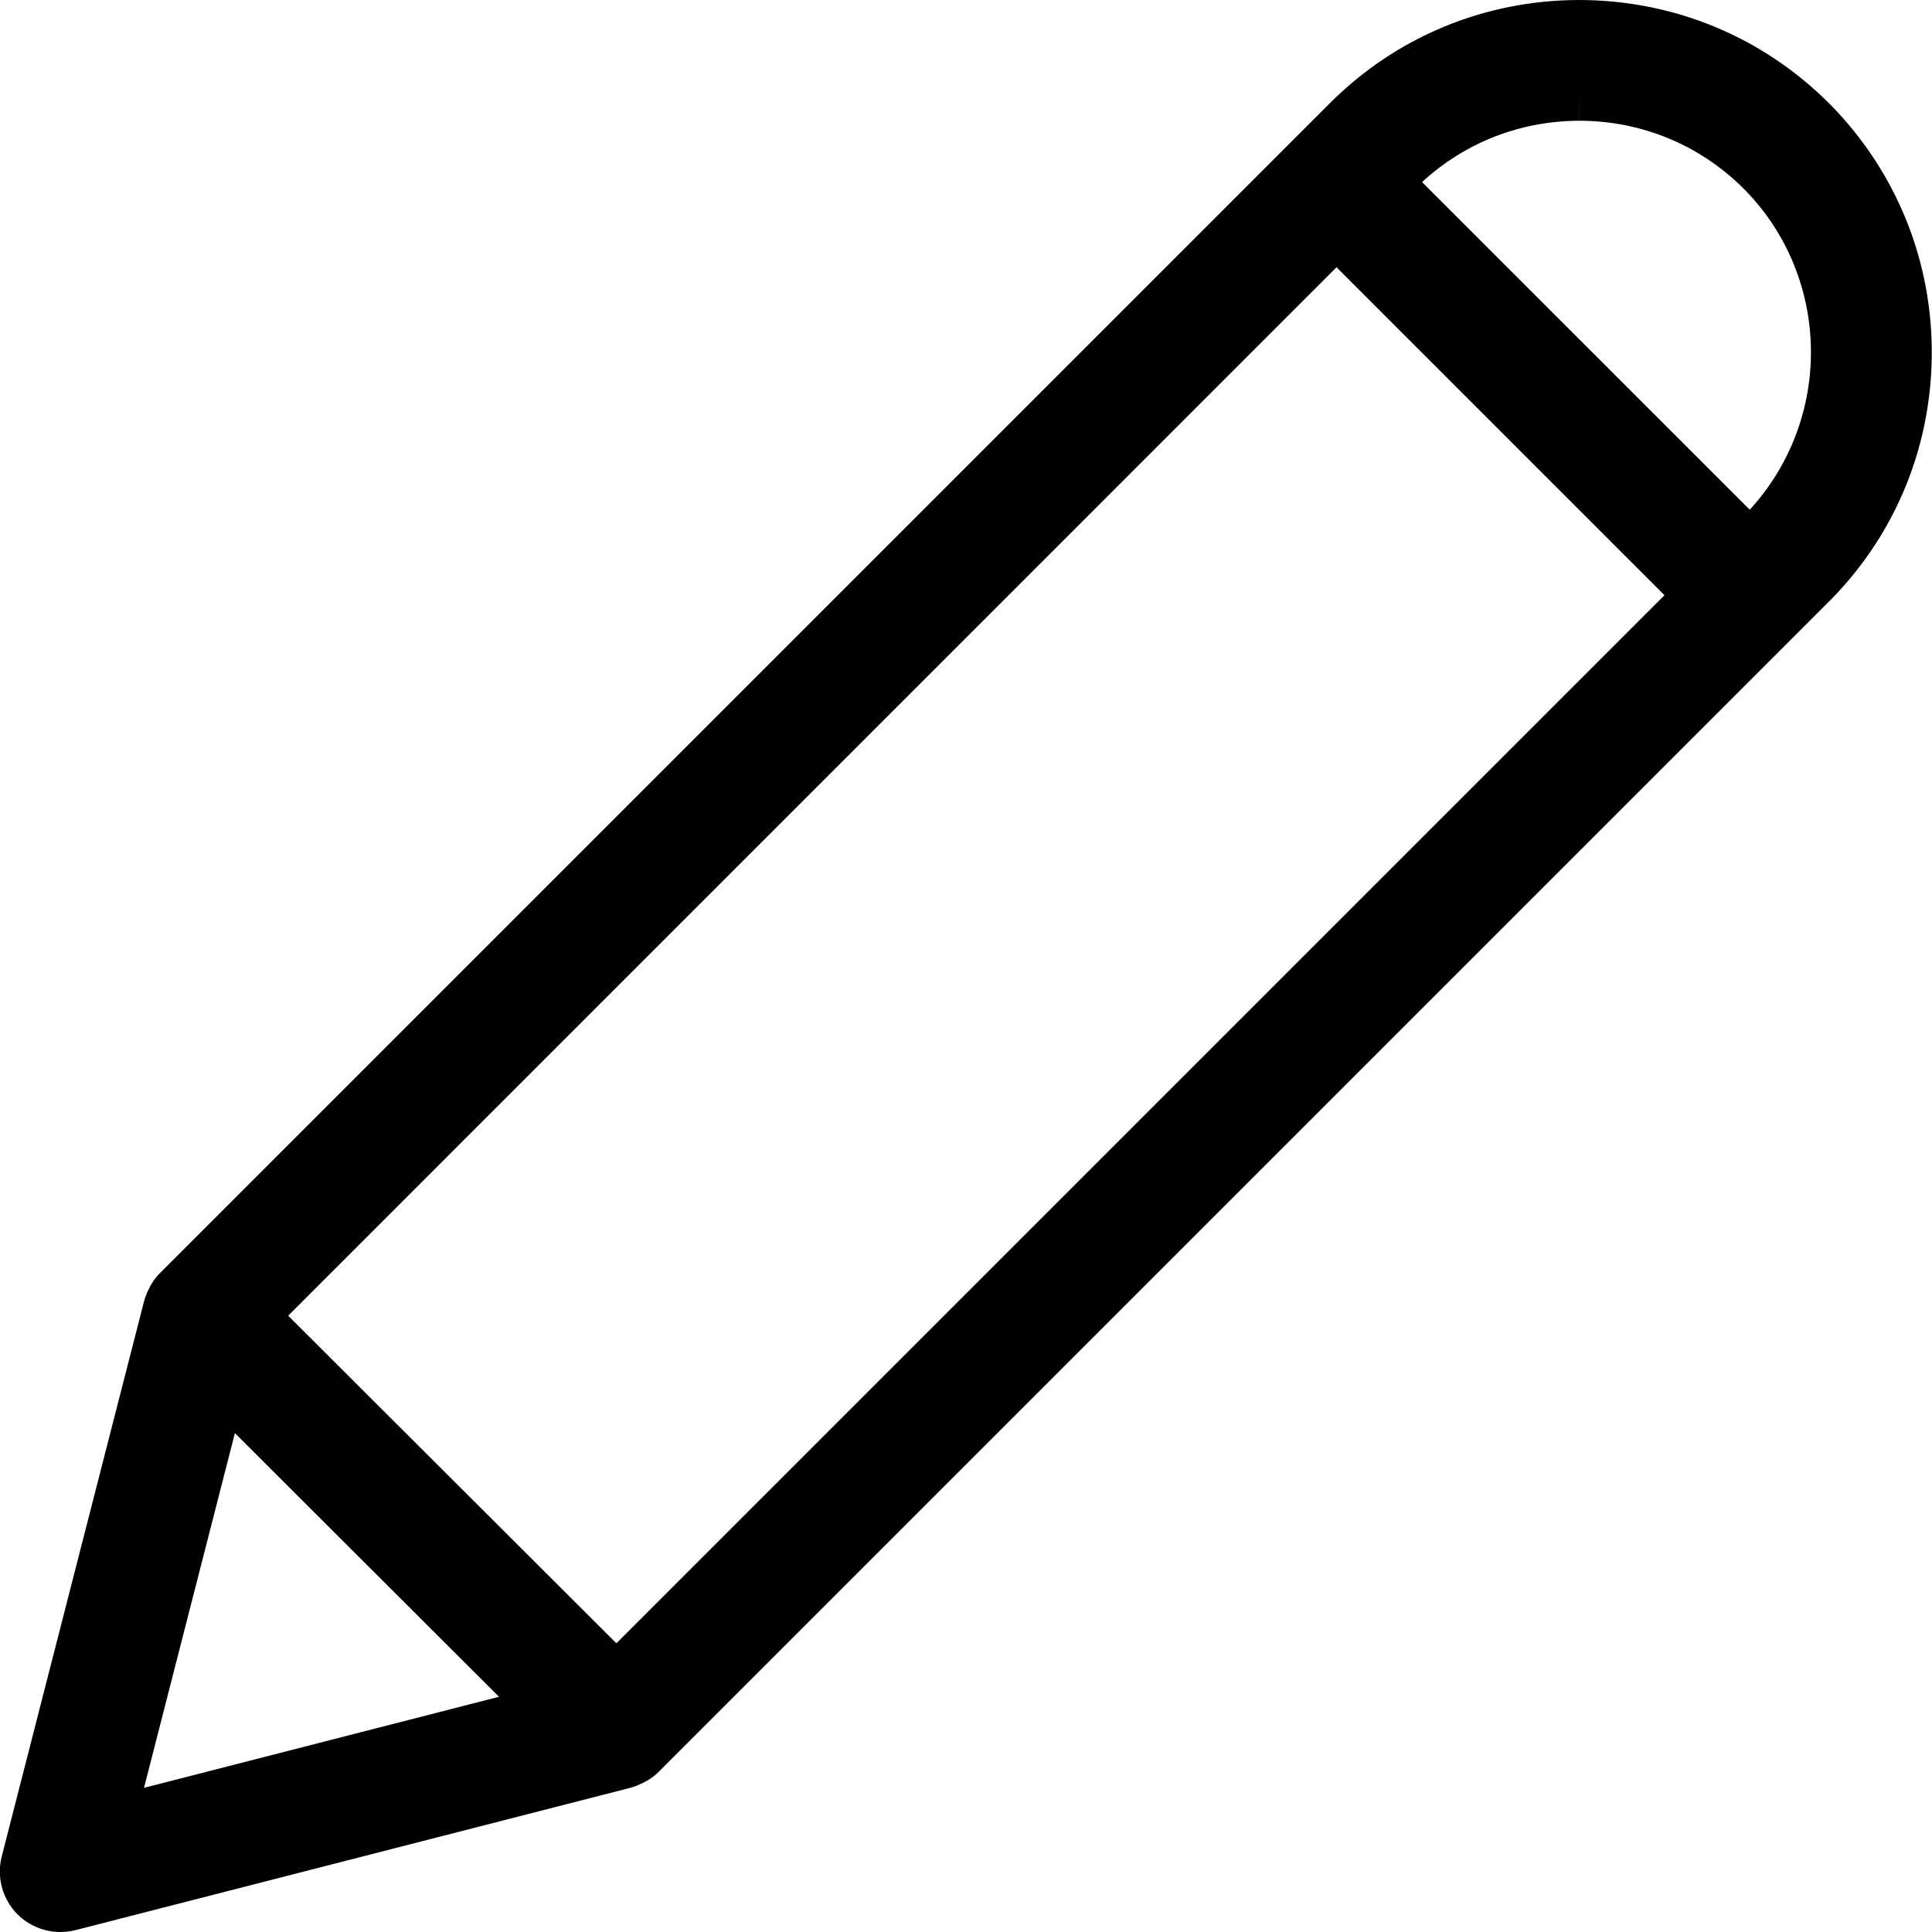
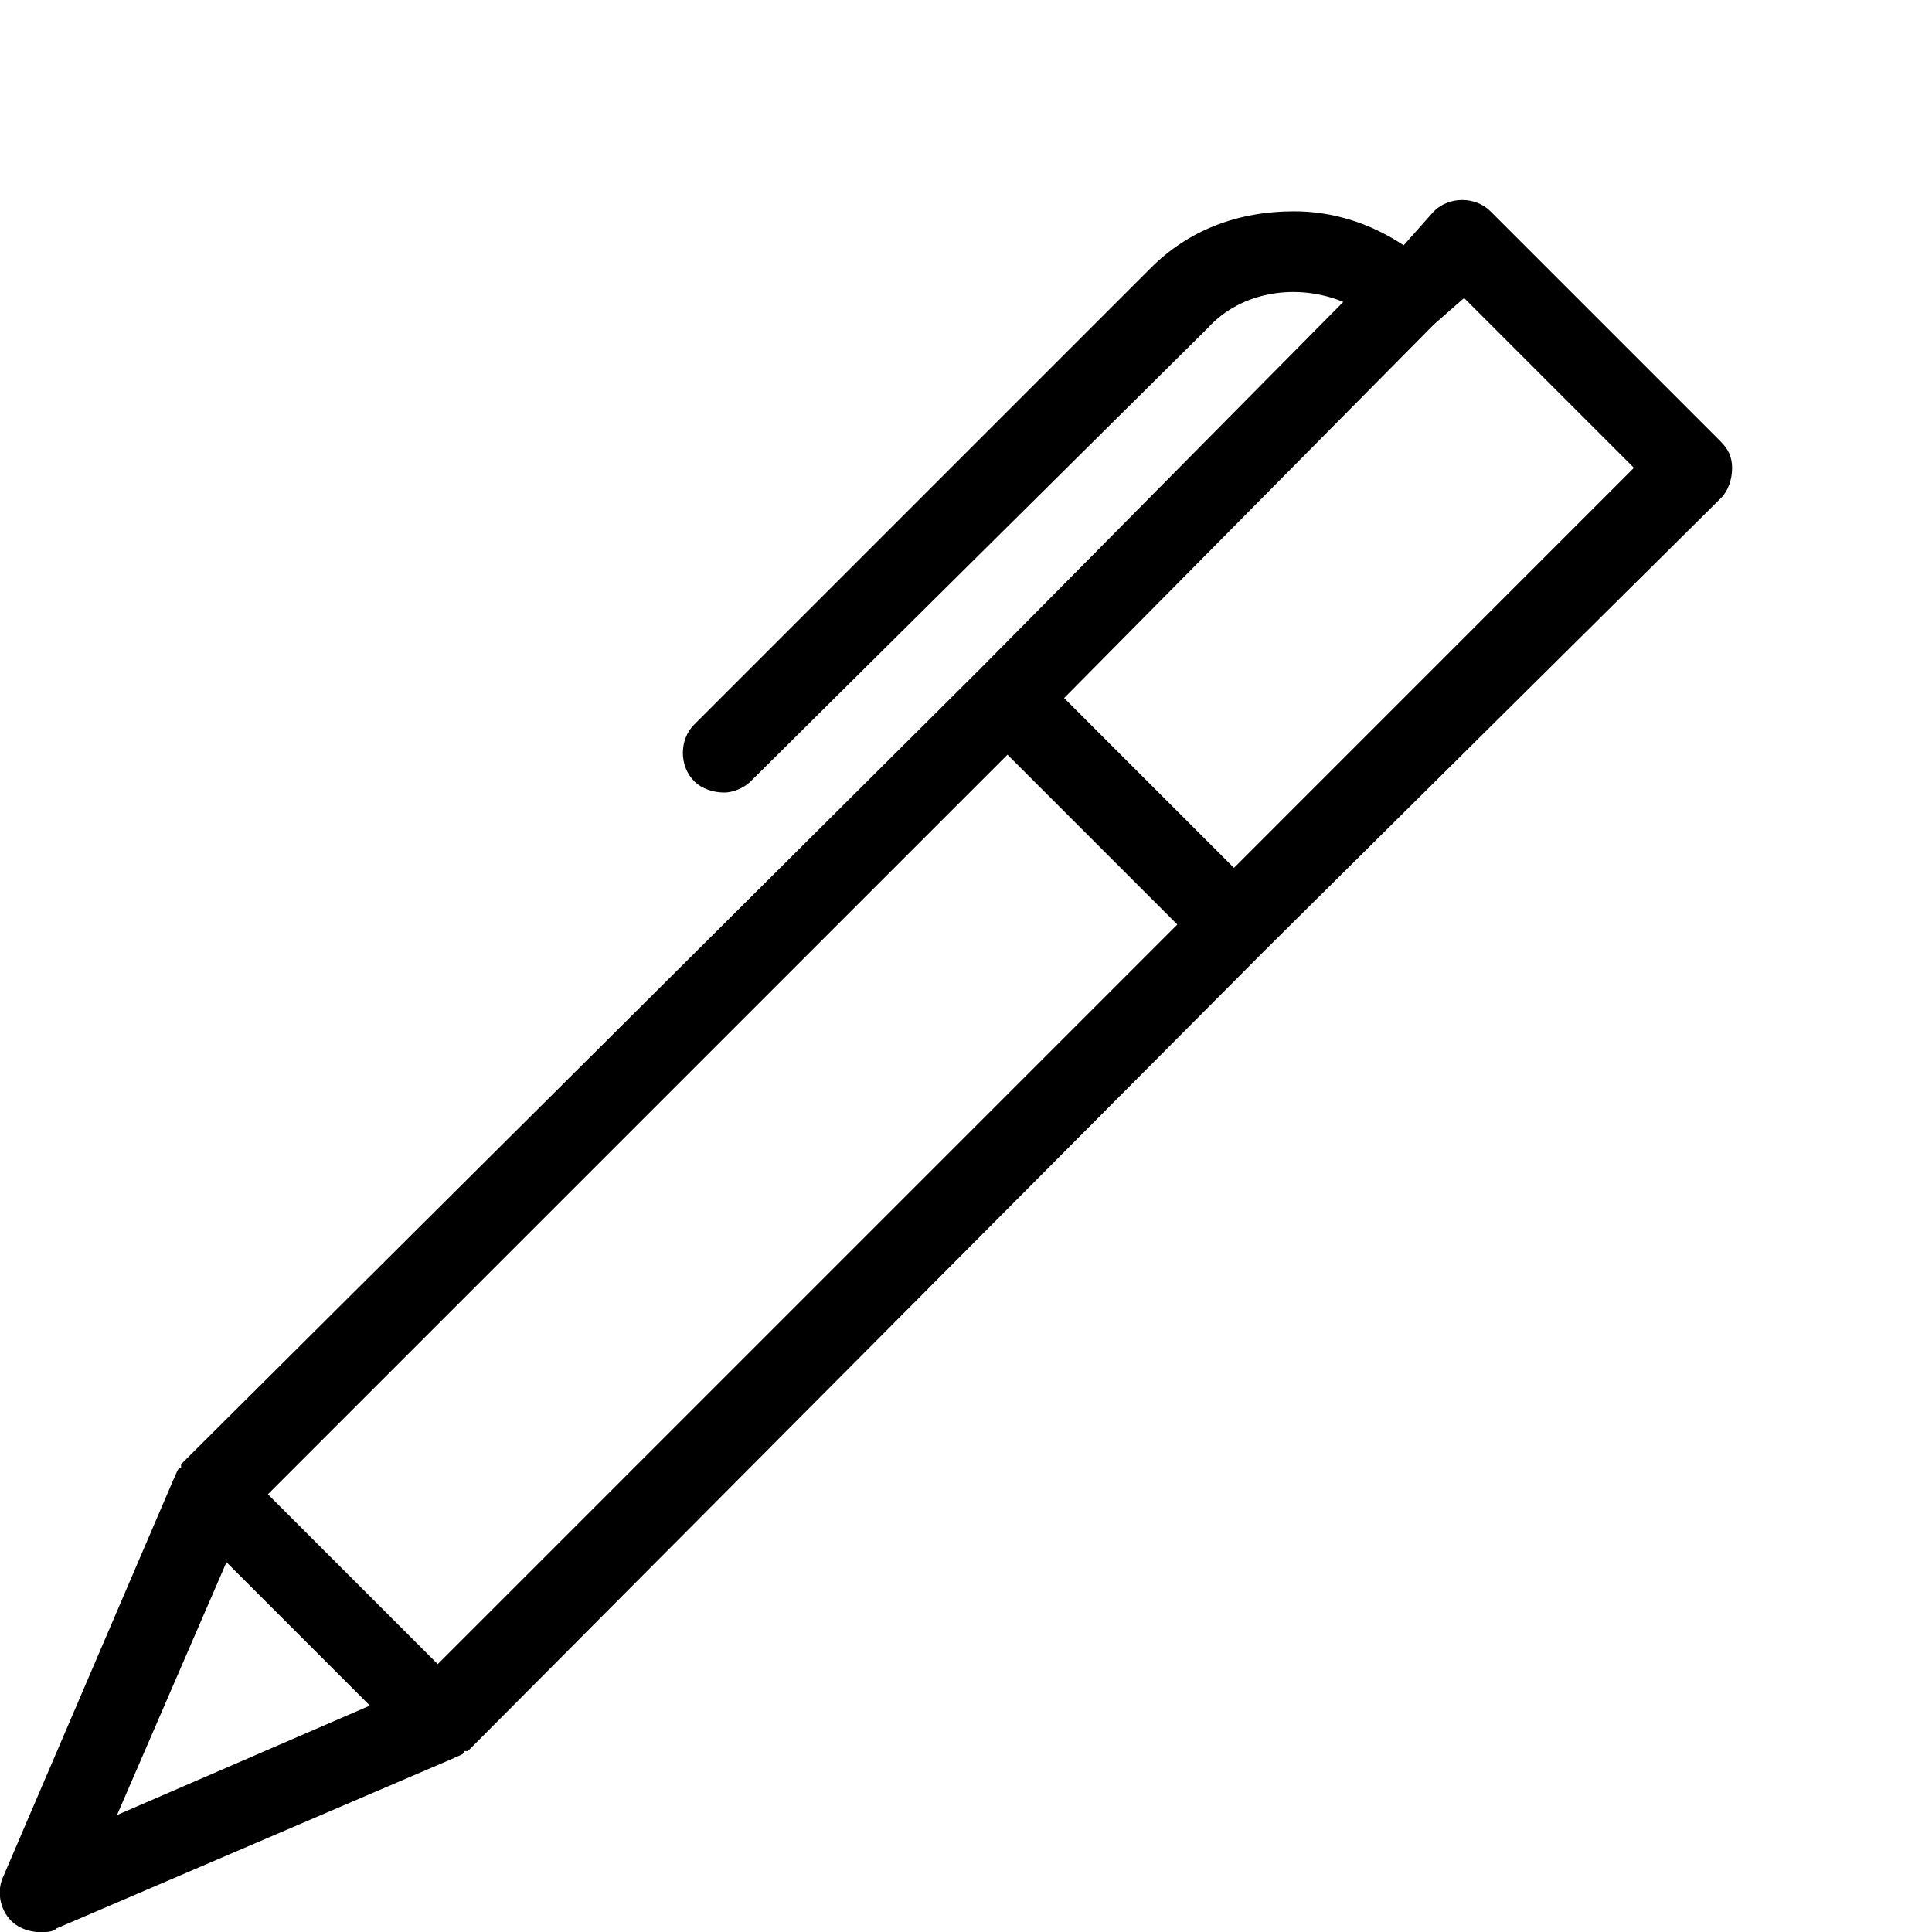
- <svg xmlns="http://www.w3.org/2000/svg" width="24" height="24" viewBox="0 0 24 24">
-   <path d="M.748 24c-.198 0-.391-.08-.531-.22-.186-.186-.261-.461-.196-.716l1.77-6.905c.006-.022.021-.063.03-.084.001-.004.007-.02.015-.037.041-.09.09-.163.151-.223L16.513 1.289C17.338.46 18.438.003 19.611 0c1.178 0 2.277.454 3.106 1.279l.029.029c.821.841 1.264 1.948 1.251 3.121-.014 1.173-.482 2.269-1.32 3.087L8.183 22.01c-.062.062-.137.113-.231.154-.048.021-.078.033-.111.042L.933 23.978C.872 23.993.81 24 .748 24zm1.041-1.791l4.41-1.131-3.281-3.275-1.129 4.406zm5.868-1.795l13.02-13.02-4.074-4.074L3.58 16.344l4.077 4.07zM21.736 6.332c1.031-1.125 1.015-2.872-.059-3.972l-.02-.02c-.544-.541-1.268-.84-2.037-.84v-.375l-.001.375c-.734.002-1.421.271-1.954.762l4.071 4.07z" fill="#000" fill-rule="evenodd" />
+ <svg xmlns="http://www.w3.org/2000/svg" version="1.1" width="32" height="32" viewBox="0 0 32 32">
+   <path d="M28.5 7.313l-3.813-3.813c-0.25-0.25-0.688-0.25-0.938 0l-0.5 0.563c-0.563-0.375-1.188-0.563-1.813-0.563-0.938 0-1.75 0.313-2.375 0.938l-7.563 7.563c-0.25 0.25-0.25 0.688 0 0.938 0.125 0.125 0.313 0.188 0.5 0.188 0.125 0 0.313-0.063 0.438-0.188l7.563-7.5c0.563-0.625 1.5-0.75 2.25-0.438l-6 6.063-13.25 13.188c0 0 0 0 0 0.063-0.063 0-0.063 0.063-0.125 0.188l-2.813 6.563c-0.125 0.25-0.063 0.563 0.125 0.75 0.125 0.125 0.313 0.188 0.5 0.188 0.063 0 0.188 0 0.25-0.063l6.563-2.813c0 0 0 0 0 0v0c0.125-0.063 0.188-0.063 0.188-0.125 0.063 0 0.063 0 0.063 0l13.188-13.25 7.563-7.5c0.125-0.125 0.188-0.313 0.188-0.5s-0.063-0.313-0.188-0.438zM1.938 30.063l1.813-4.188 2.375 2.375zM7.25 27.563l-2.813-2.813 12.25-12.25 2.813 2.813zM20.438 14.375l-2.813-2.813 6.125-6.188 0.5-0.438 2.813 2.813z" />
</svg>
